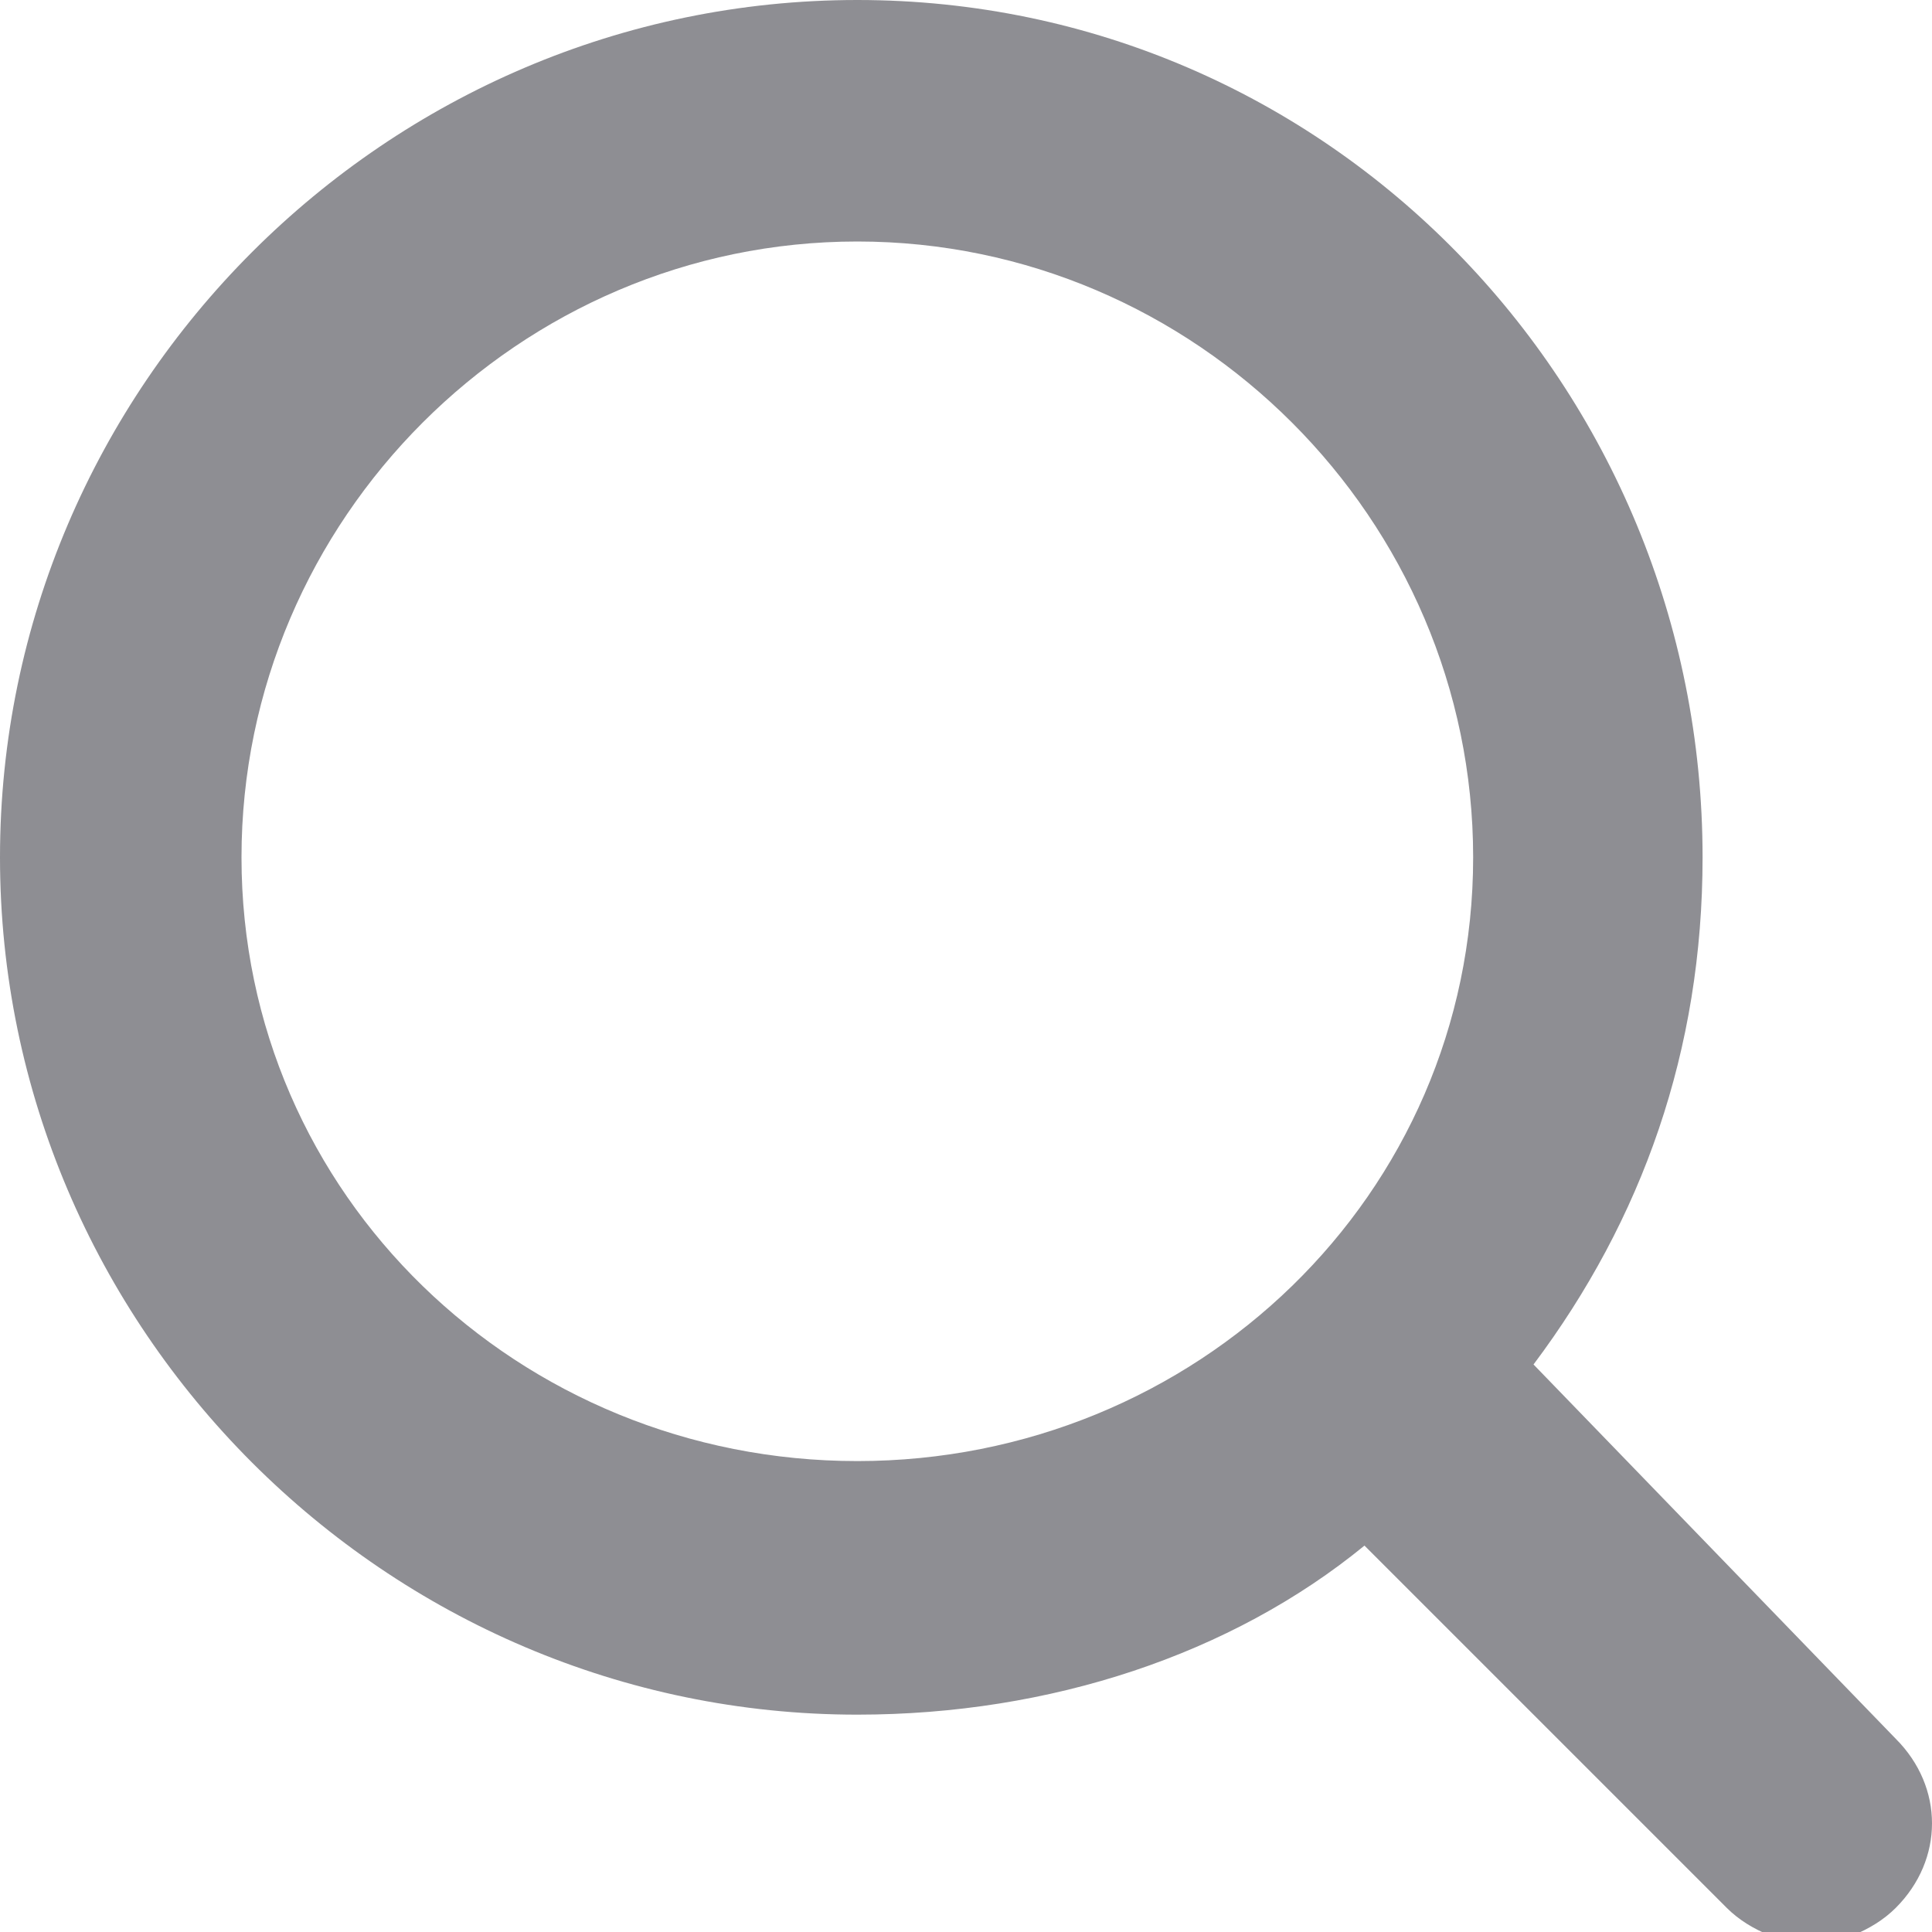
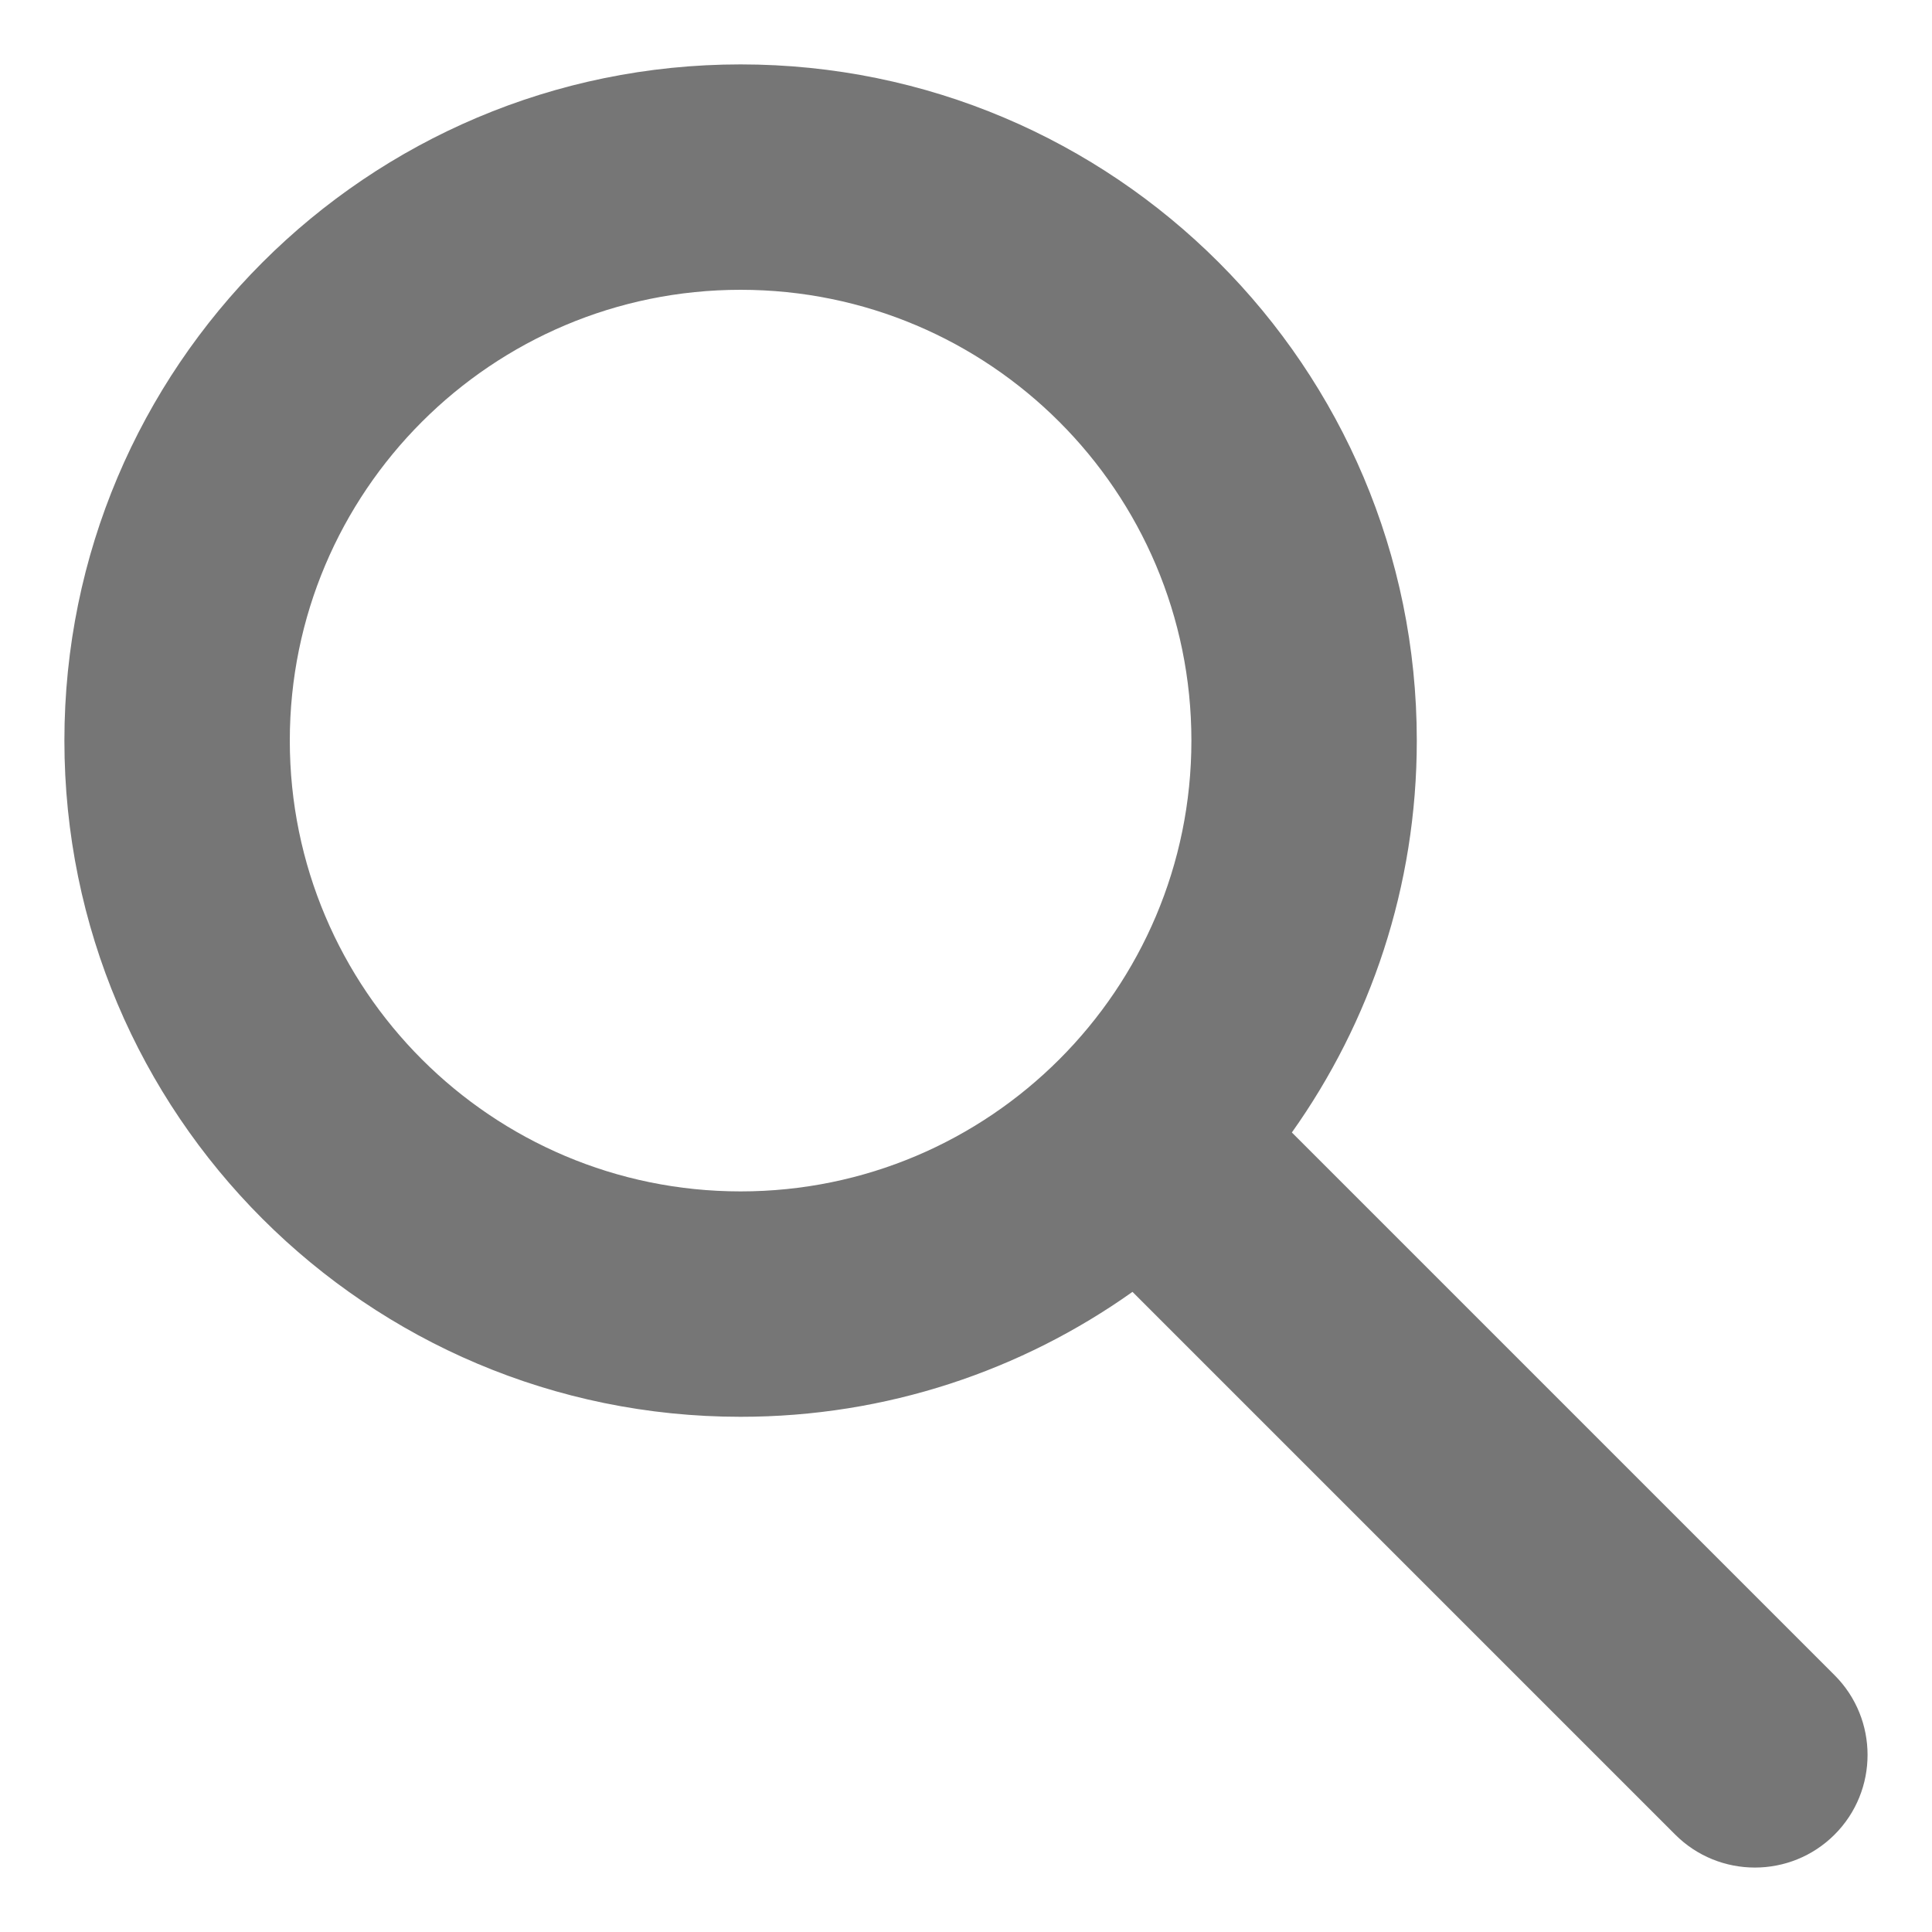
- <svg xmlns="http://www.w3.org/2000/svg" x="0px" y="0px" width="16px" height="16px" viewBox="0 0 16 16">
-   <g>
-     <path fill="#8E8E93" d="M12.7,11.3c0.9-1.2,1.4-2.6,1.4-4.2C14.1,3.2,11,0,7.1,0S0,3.2,0,7.1c0,3.9,3.2,7.1,7.1,7.1 c1.6,0,3.1-0.5,4.2-1.4l3,3c0.2,0.2,0.5,0.3,0.7,0.3s0.5-0.1,0.7-0.3c0.4-0.4,0.4-1,0-1.4L12.7,11.3z M7.1,12.1 C4.3,12.1,2,9.9,2,7.1S4.3,2,7.1,2s5.1,2.3,5.1,5.1S9.9,12.1,7.1,12.1z" />
-   </g>
+ <svg xmlns="http://www.w3.org/2000/svg" width="12" height="12" viewBox="0 0 12 12" fill="none">
+   <path fill-rule="evenodd" clip-rule="evenodd" d="M4.6 1.8C3.054 1.8 1.8 3.054 1.8 4.6C1.8 6.146 3.054 7.4 4.6 7.4C6.146 7.4 7.4 6.146 7.4 4.6C7.4 3.054 6.146 1.8 4.6 1.8ZM0.4 4.6C0.4 2.28 2.28 0.4 4.6 0.4C6.92 0.4 8.8 2.28 8.8 4.6C8.8 5.507 8.512 6.347 8.024 7.034L11.395 10.405C11.668 10.678 11.668 11.122 11.395 11.395C11.122 11.668 10.678 11.668 10.405 11.395L7.034 8.024C6.347 8.512 5.507 8.8 4.6 8.8C2.28 8.8 0.4 6.92 0.4 4.6Z" fill="#767676" />
</svg>
